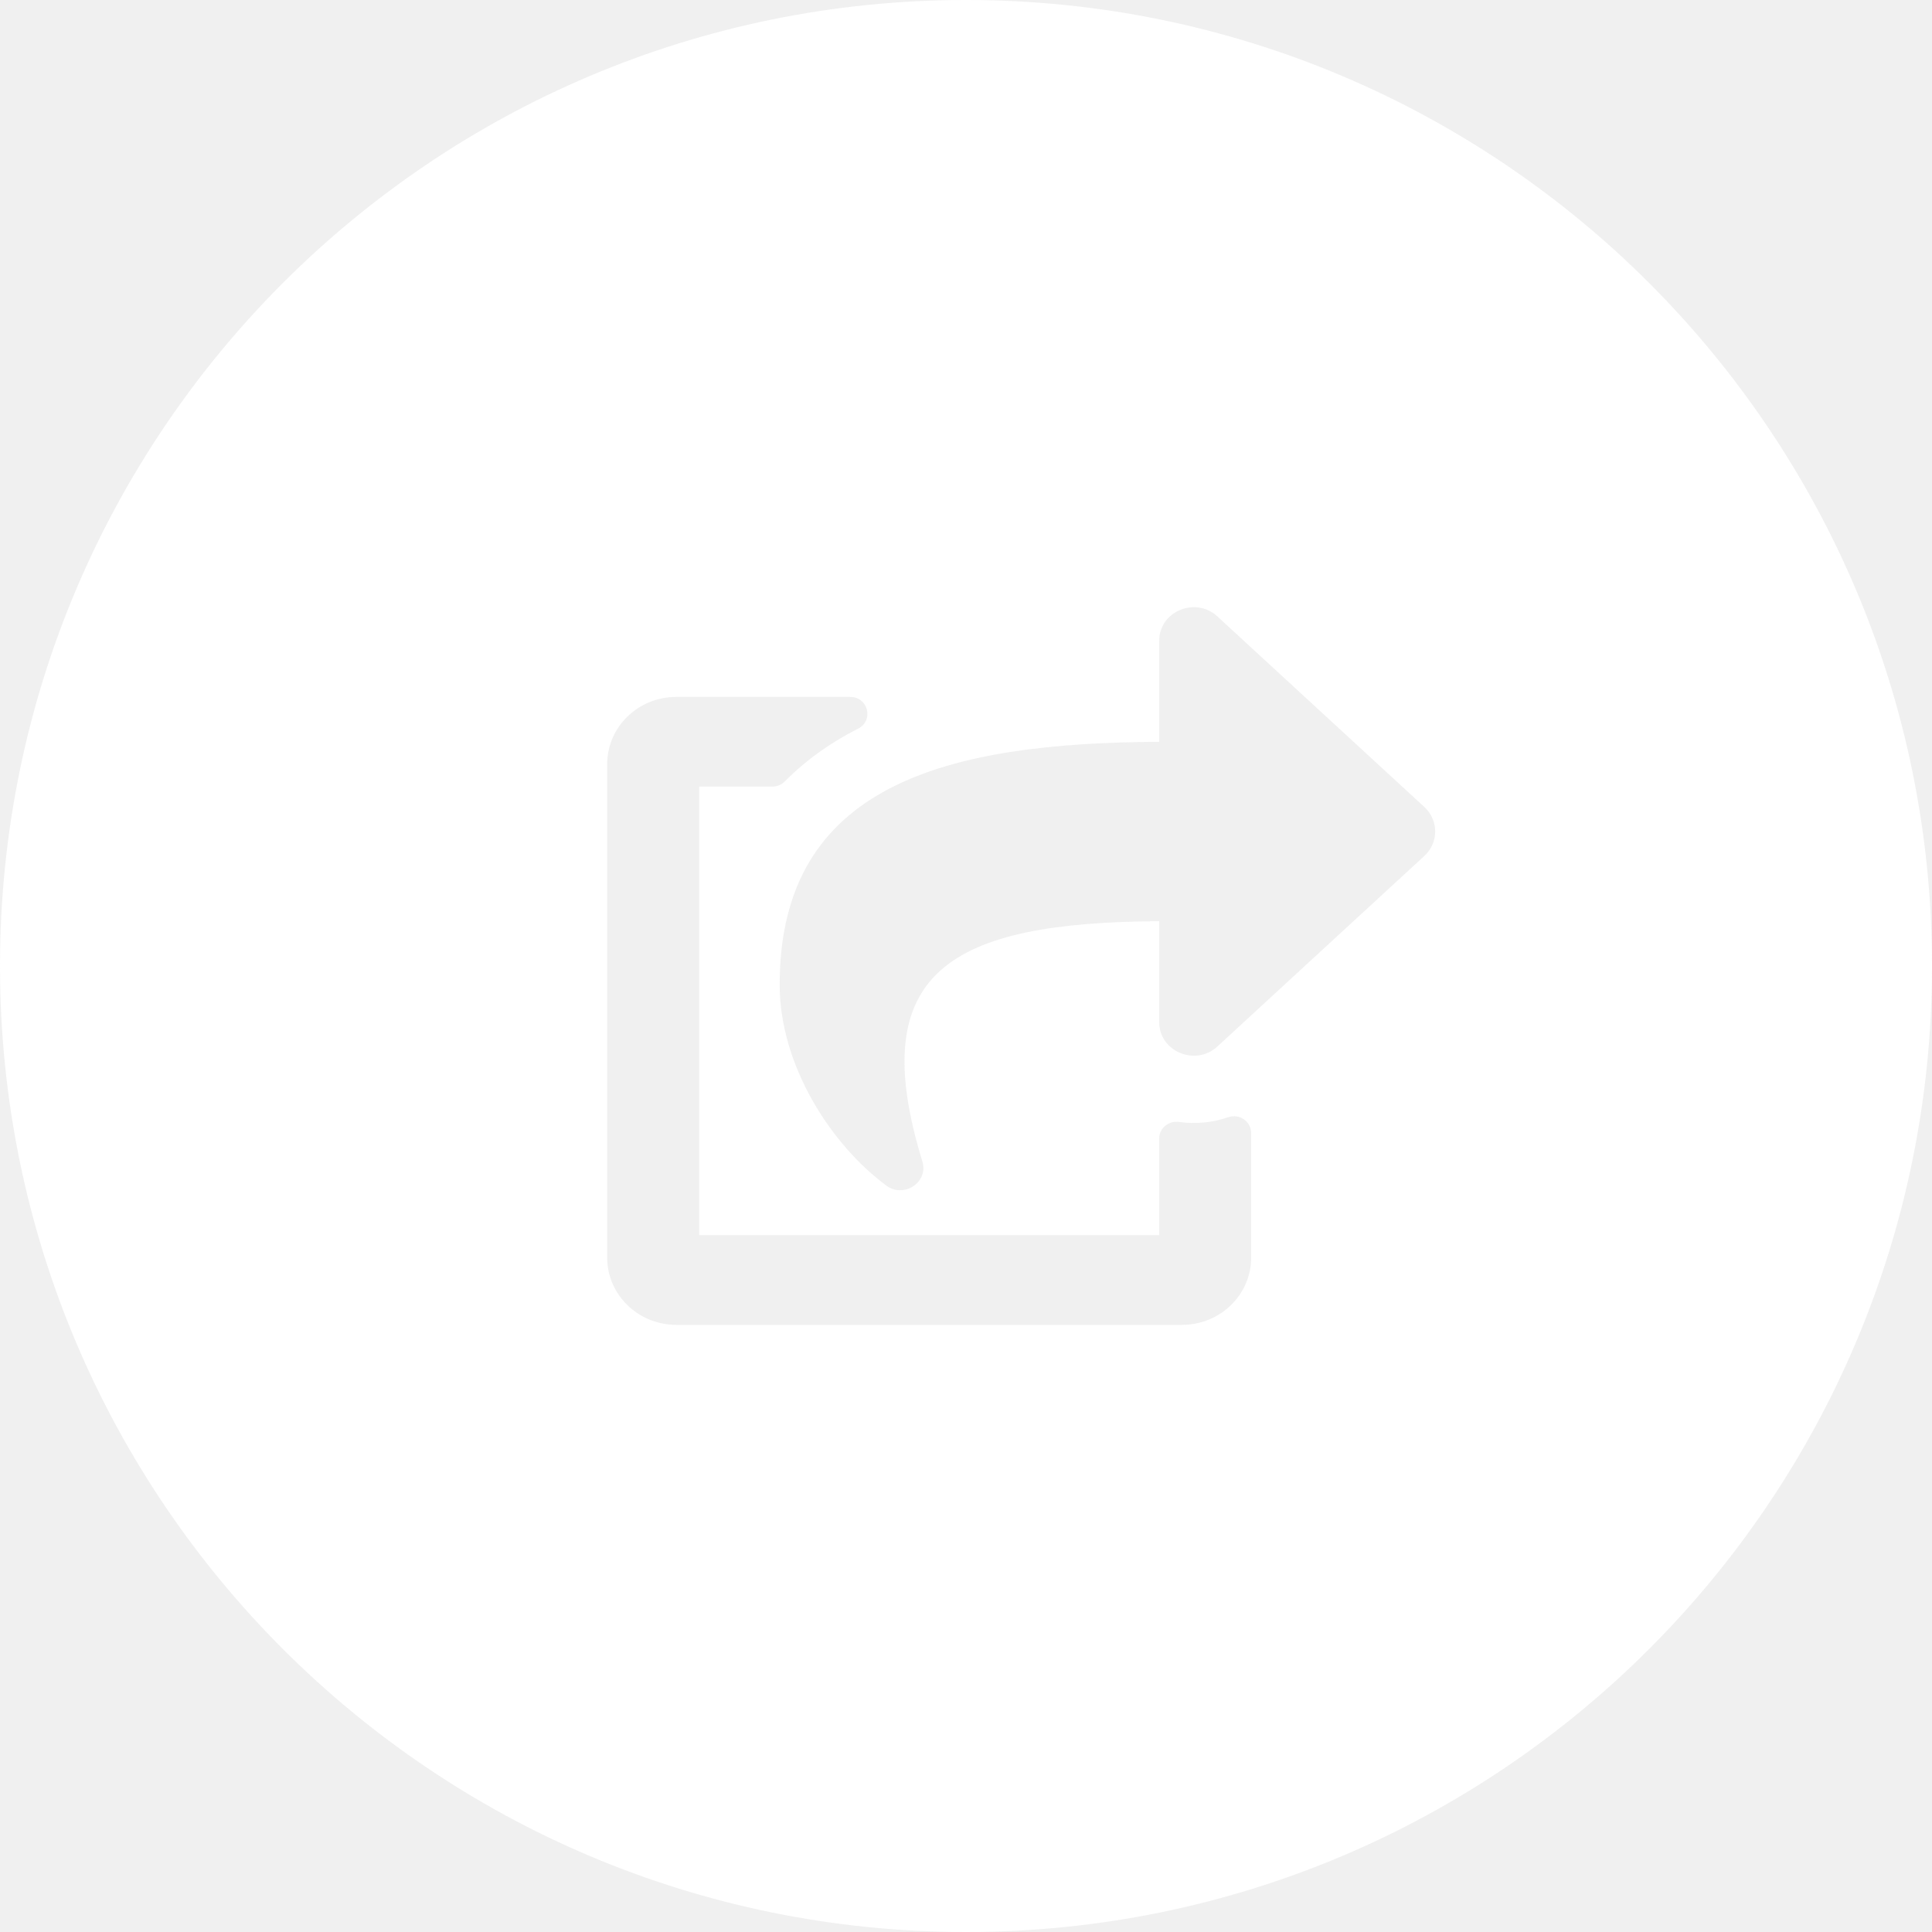
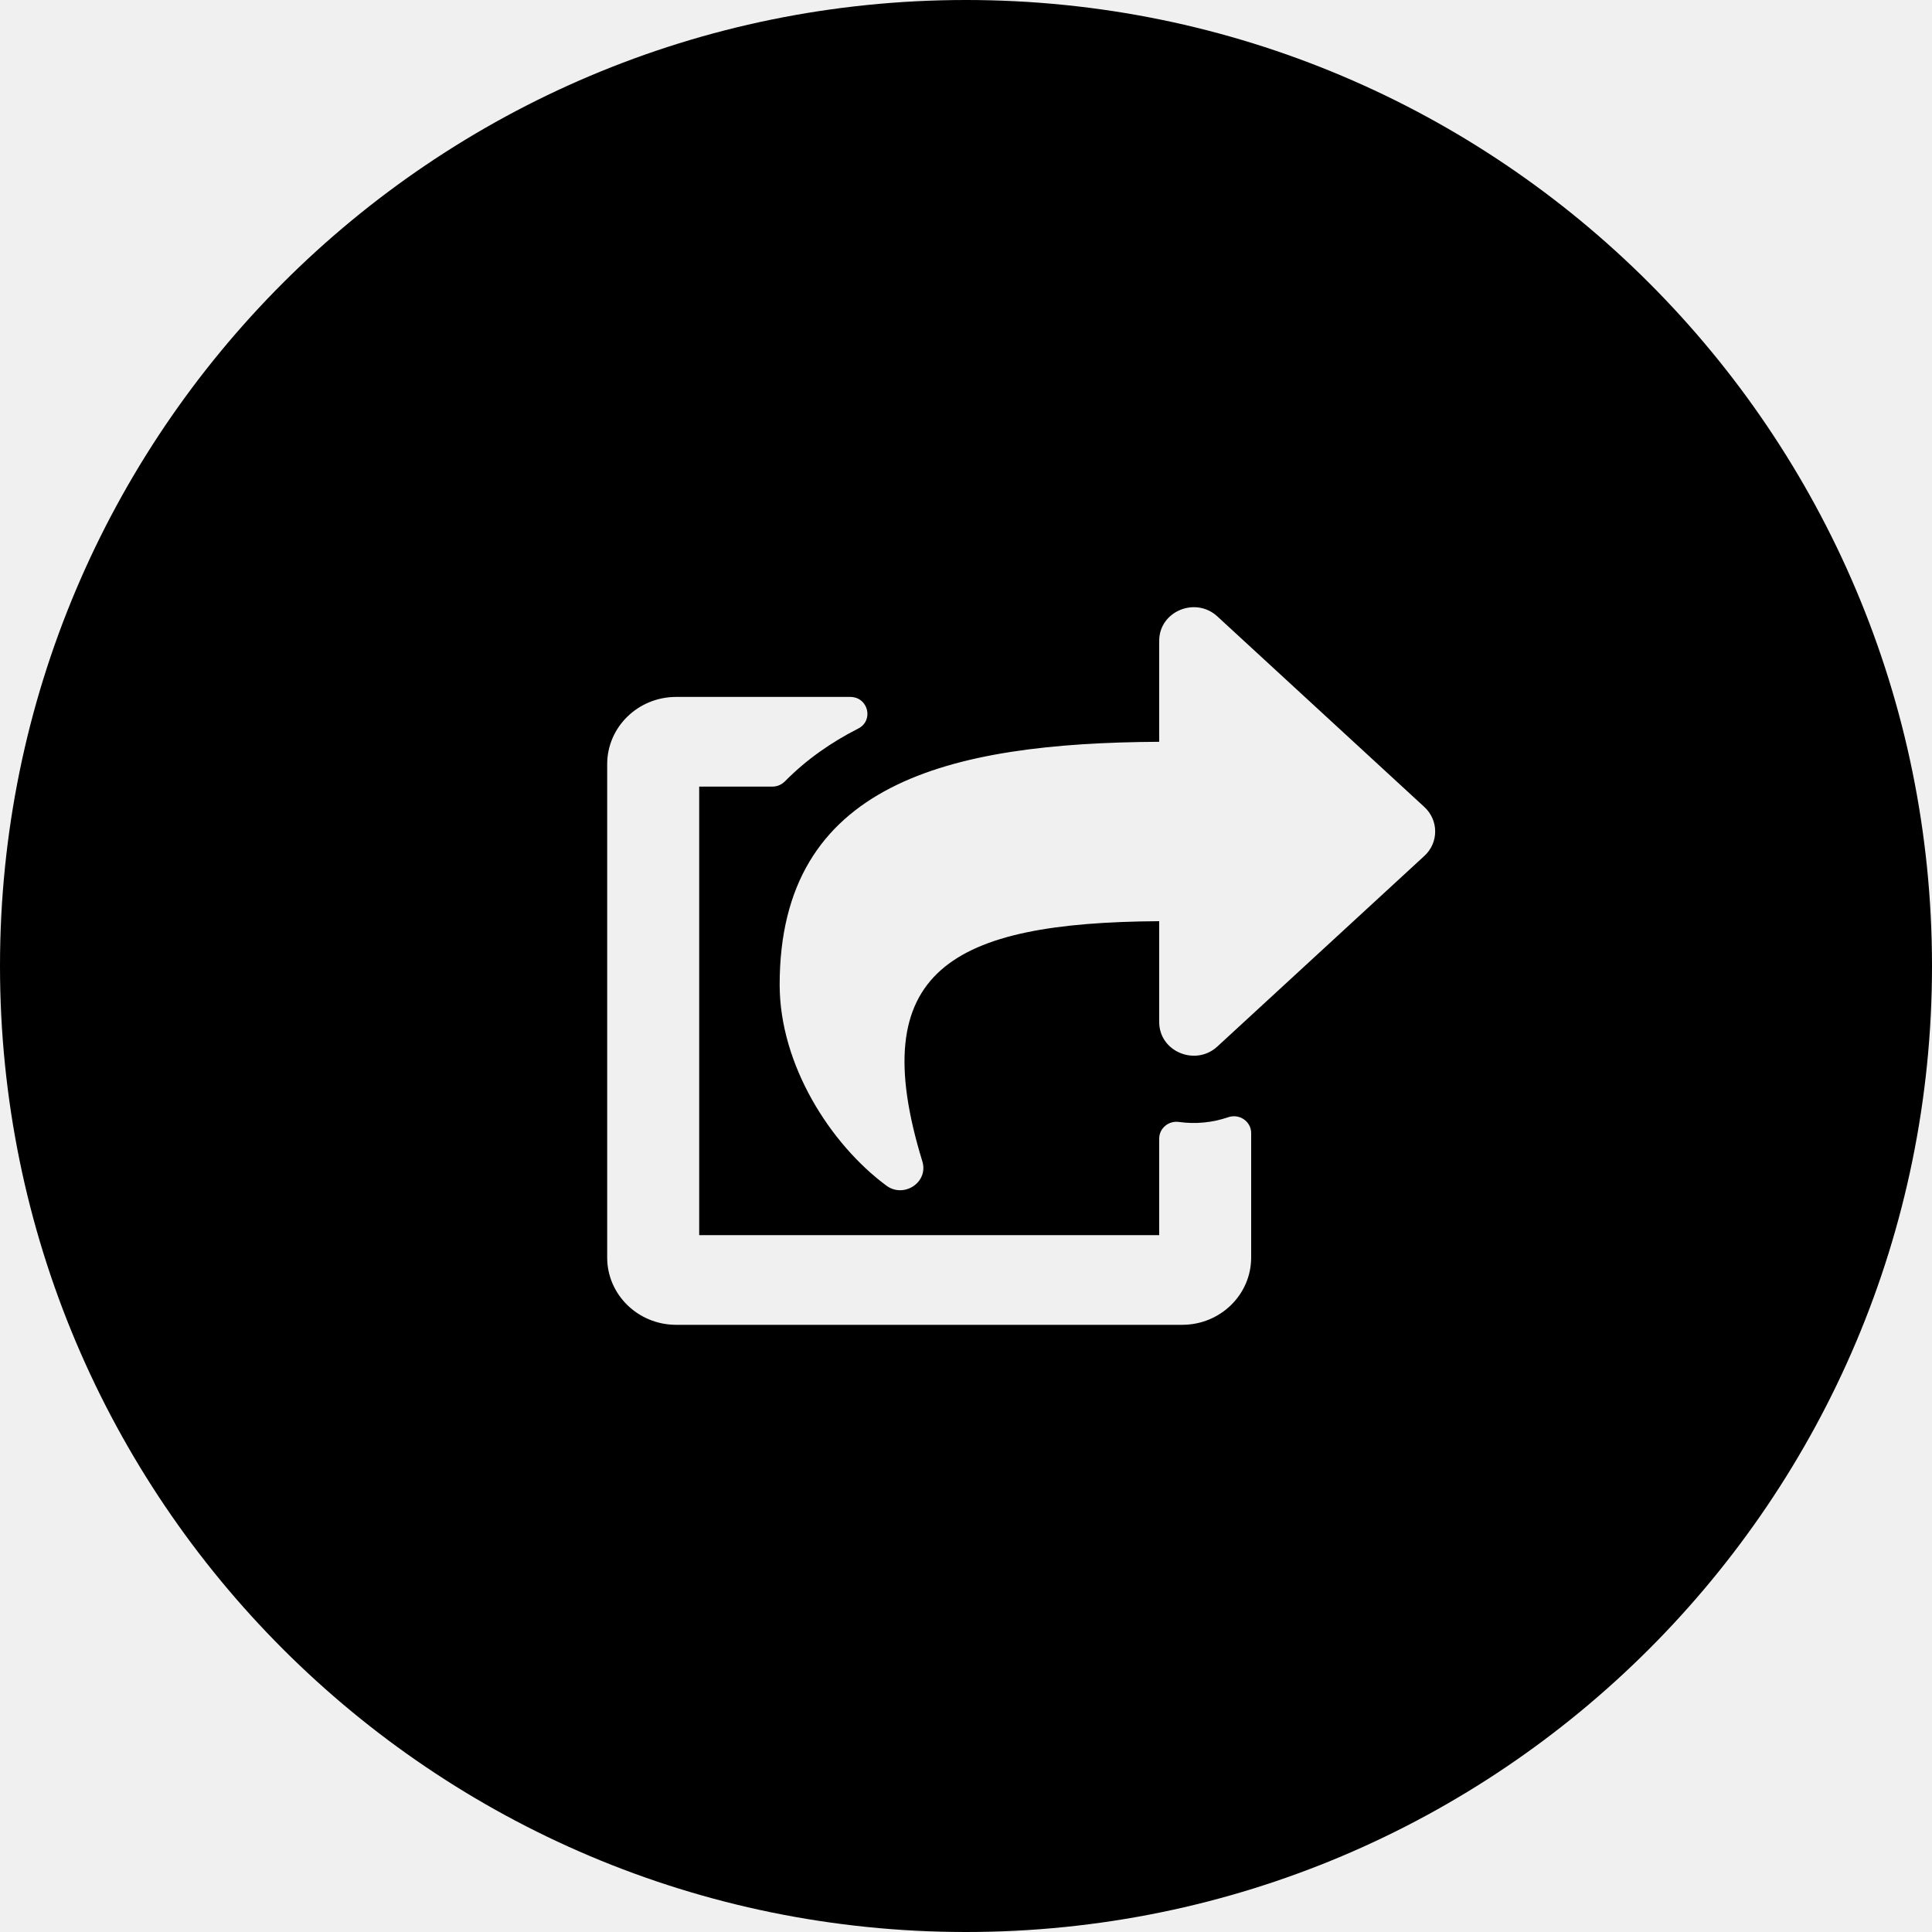
- <svg xmlns="http://www.w3.org/2000/svg" width="40" height="40" viewBox="0 0 40 40" fill="none">
-   <g filter="url(#filter0_b)">
-     <path fill-rule="evenodd" clip-rule="evenodd" d="M20 40C31.046 40 40 31.046 40 20C40 8.954 31.046 0 20 0C8.954 0 0 8.954 0 20C0 31.046 8.954 40 20 40ZM25.204 21.667L29.49 17.721C29.789 17.446 29.788 16.983 29.49 16.708L25.204 12.762C24.753 12.346 24 12.654 24 13.268V15.358C19.642 15.382 16.142 16.21 16.142 20.387C16.142 22.046 17.192 23.688 18.351 24.547C18.713 24.815 19.229 24.479 19.096 24.044C17.882 20.091 19.697 19.1 24 19.072V21.16C24 21.774 24.753 22.083 25.204 21.667ZM24 25.572V23.573C24 23.36 24.194 23.198 24.41 23.229C24.753 23.277 25.102 23.243 25.428 23.131C25.66 23.051 25.904 23.218 25.904 23.459V26.036C25.904 26.805 25.265 27.429 24.476 27.429H14C13.211 27.429 12.571 26.805 12.571 26.036V15.822C12.571 15.052 13.211 14.429 14 14.429H17.602C17.975 14.429 18.098 14.917 17.767 15.085C17.208 15.369 16.694 15.727 16.249 16.179C16.215 16.212 16.175 16.239 16.131 16.258C16.087 16.276 16.039 16.286 15.991 16.286H14.476V25.572H24Z" fill="white" />
-   </g>
-   <defs>
-     <filter id="filter0_b" x="-50" y="-50" width="140" height="140" filterUnits="userSpaceOnUse" color-interpolation-filters="sRGB">
-       <feFlood flood-opacity="0" result="BackgroundImageFix" />
-       <feGaussianBlur in="BackgroundImage" stdDeviation="25" />
-       <feComposite in2="SourceAlpha" operator="in" result="effect1_backgroundBlur" />
-       <feBlend mode="normal" in="SourceGraphic" in2="effect1_backgroundBlur" result="shape" />
-     </filter>
-   </defs>
+ <svg xmlns="http://www.w3.org/2000/svg" viewBox="0 0 40 40">
+   <path fill-rule="evenodd" clip-rule="evenodd" d="M20 40C31.046 40 40 31.046 40 20C40 8.954 31.046 0 20 0C8.954 0 0 8.954 0 20C0 31.046 8.954 40 20 40ZM25.204 21.667L29.49 17.721C29.789 17.446 29.788 16.983 29.49 16.708L25.204 12.762C24.753 12.346 24 12.654 24 13.268V15.358C19.642 15.382 16.142 16.21 16.142 20.387C16.142 22.046 17.192 23.688 18.351 24.547C18.713 24.815 19.229 24.479 19.096 24.044C17.882 20.091 19.697 19.1 24 19.072V21.16C24 21.774 24.753 22.083 25.204 21.667ZM24 25.572V23.573C24 23.36 24.194 23.198 24.41 23.229C24.753 23.277 25.102 23.243 25.428 23.131C25.66 23.051 25.904 23.218 25.904 23.459V26.036C25.904 26.805 25.265 27.429 24.476 27.429H14C13.211 27.429 12.571 26.805 12.571 26.036V15.822C12.571 15.052 13.211 14.429 14 14.429H17.602C17.975 14.429 18.098 14.917 17.767 15.085C17.208 15.369 16.694 15.727 16.249 16.179C16.215 16.212 16.175 16.239 16.131 16.258C16.087 16.276 16.039 16.286 15.991 16.286H14.476V25.572H24Z" />
</svg>
